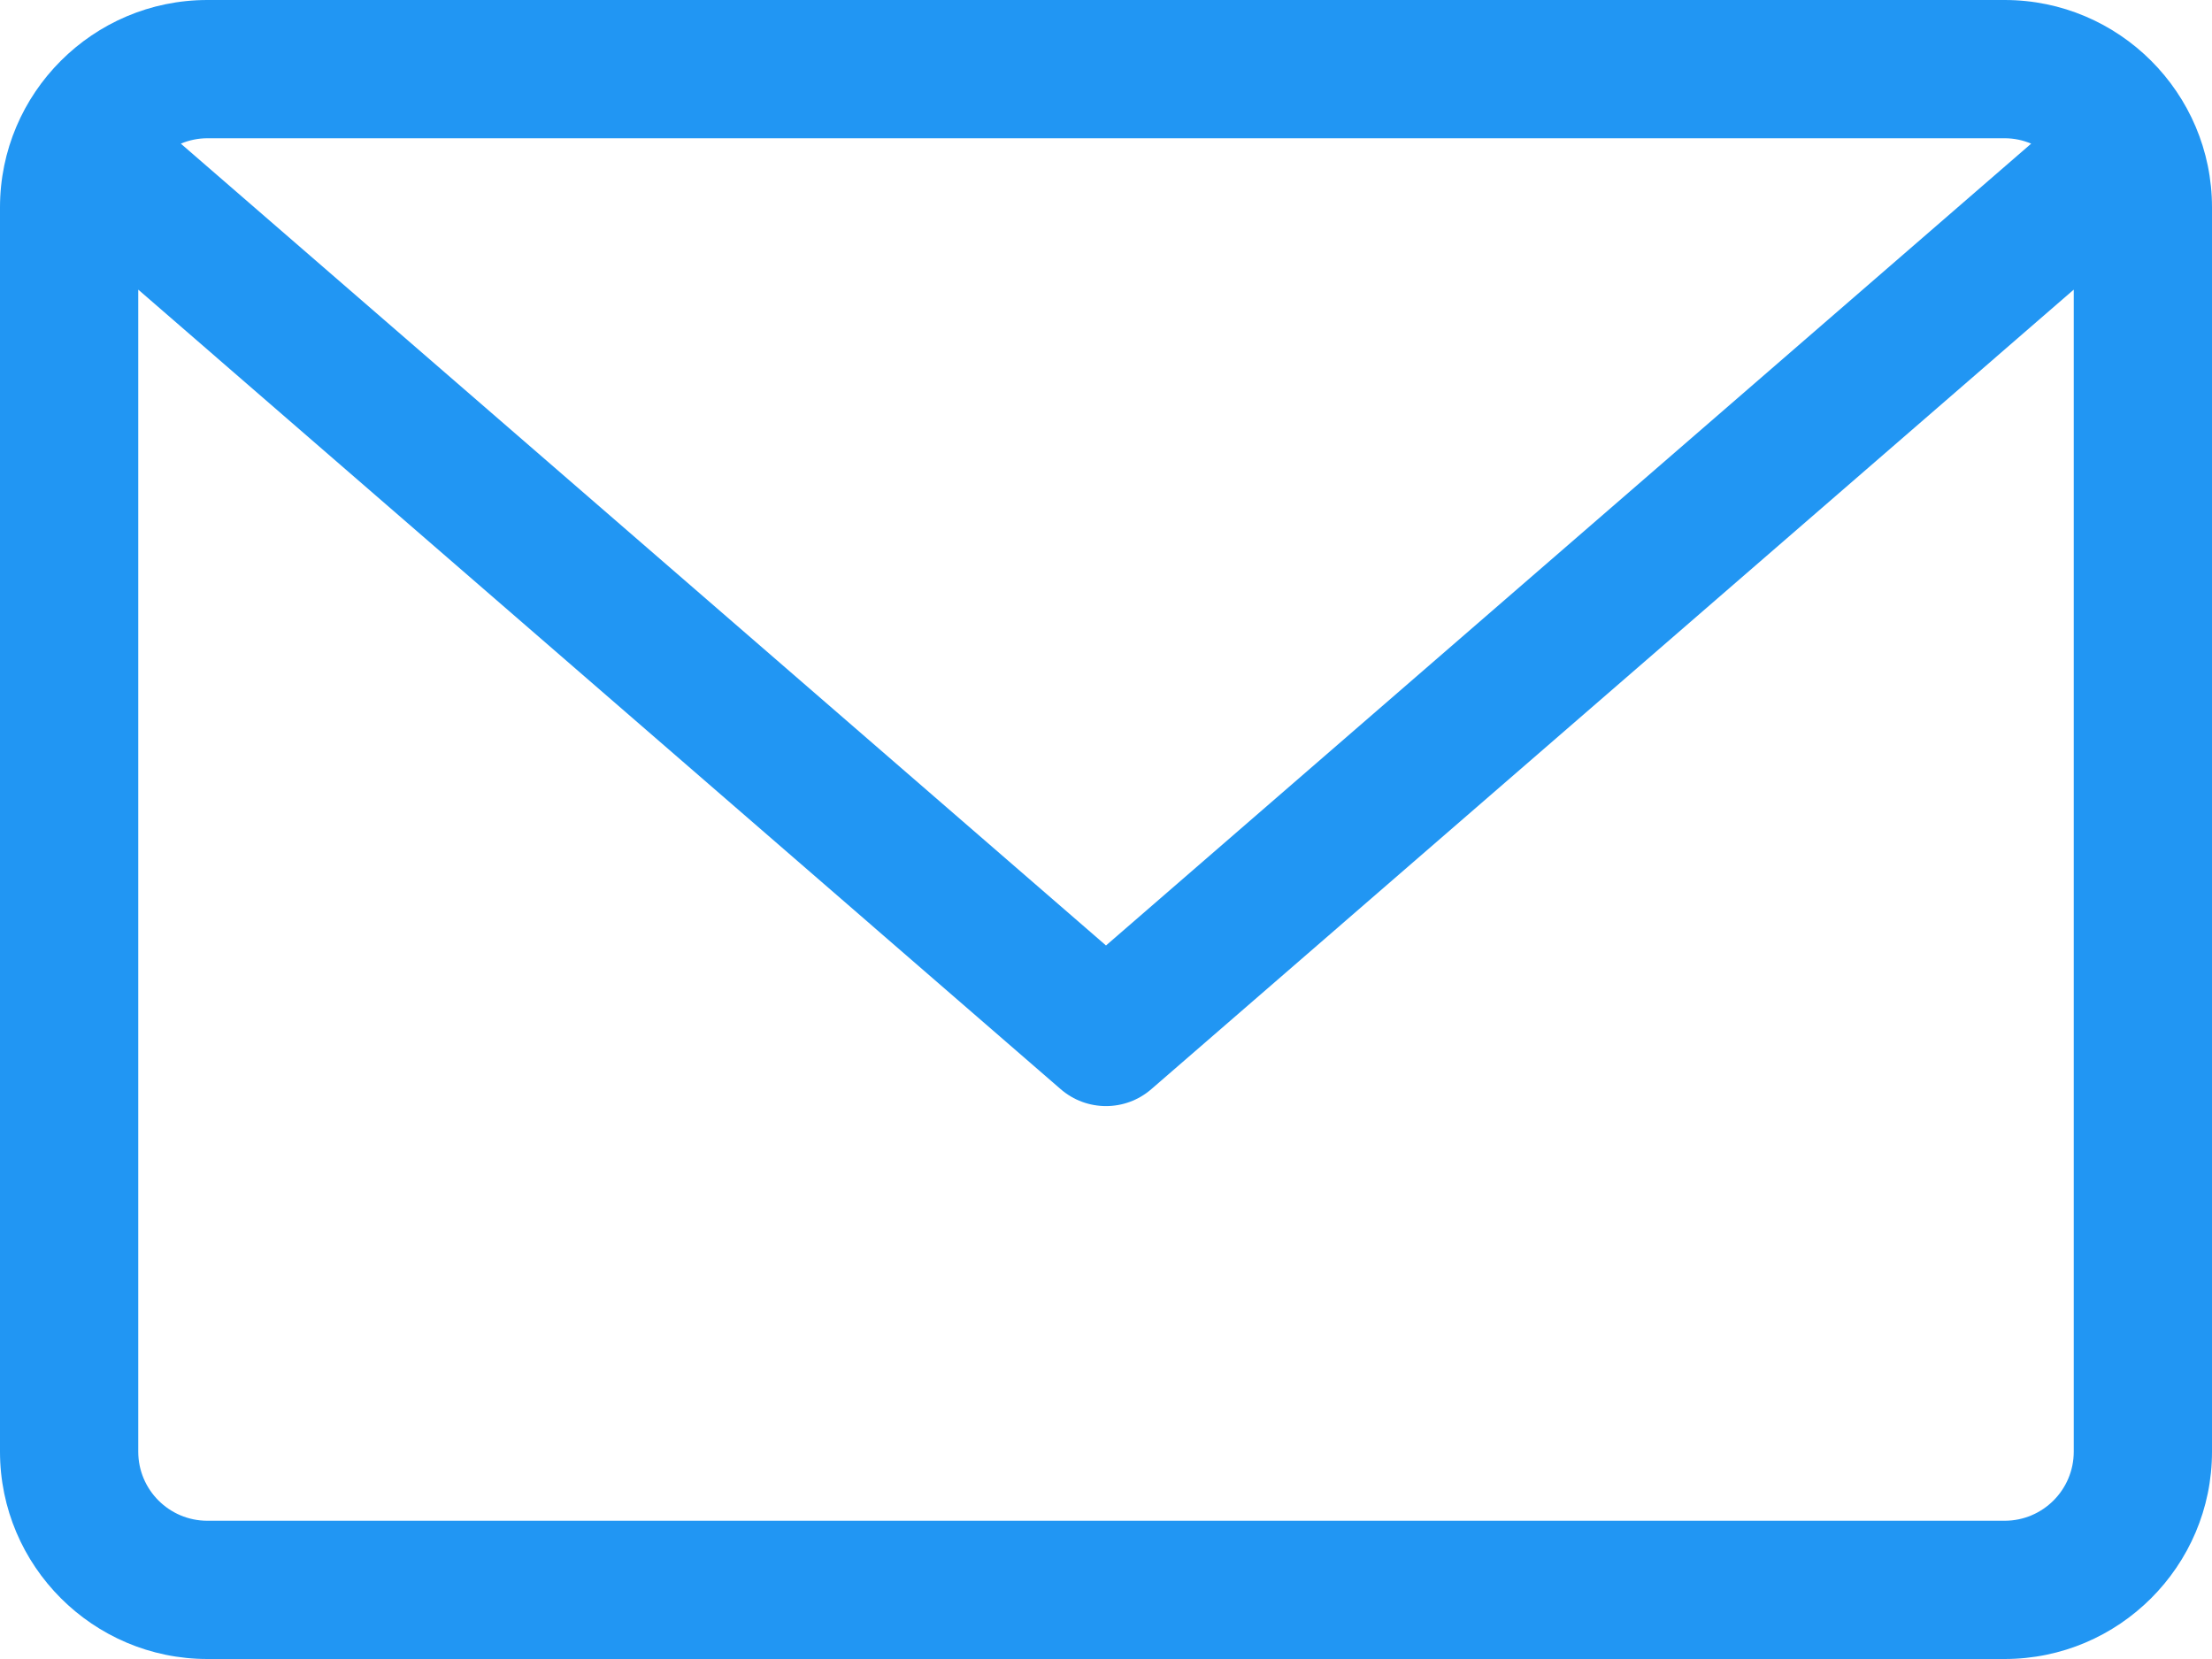
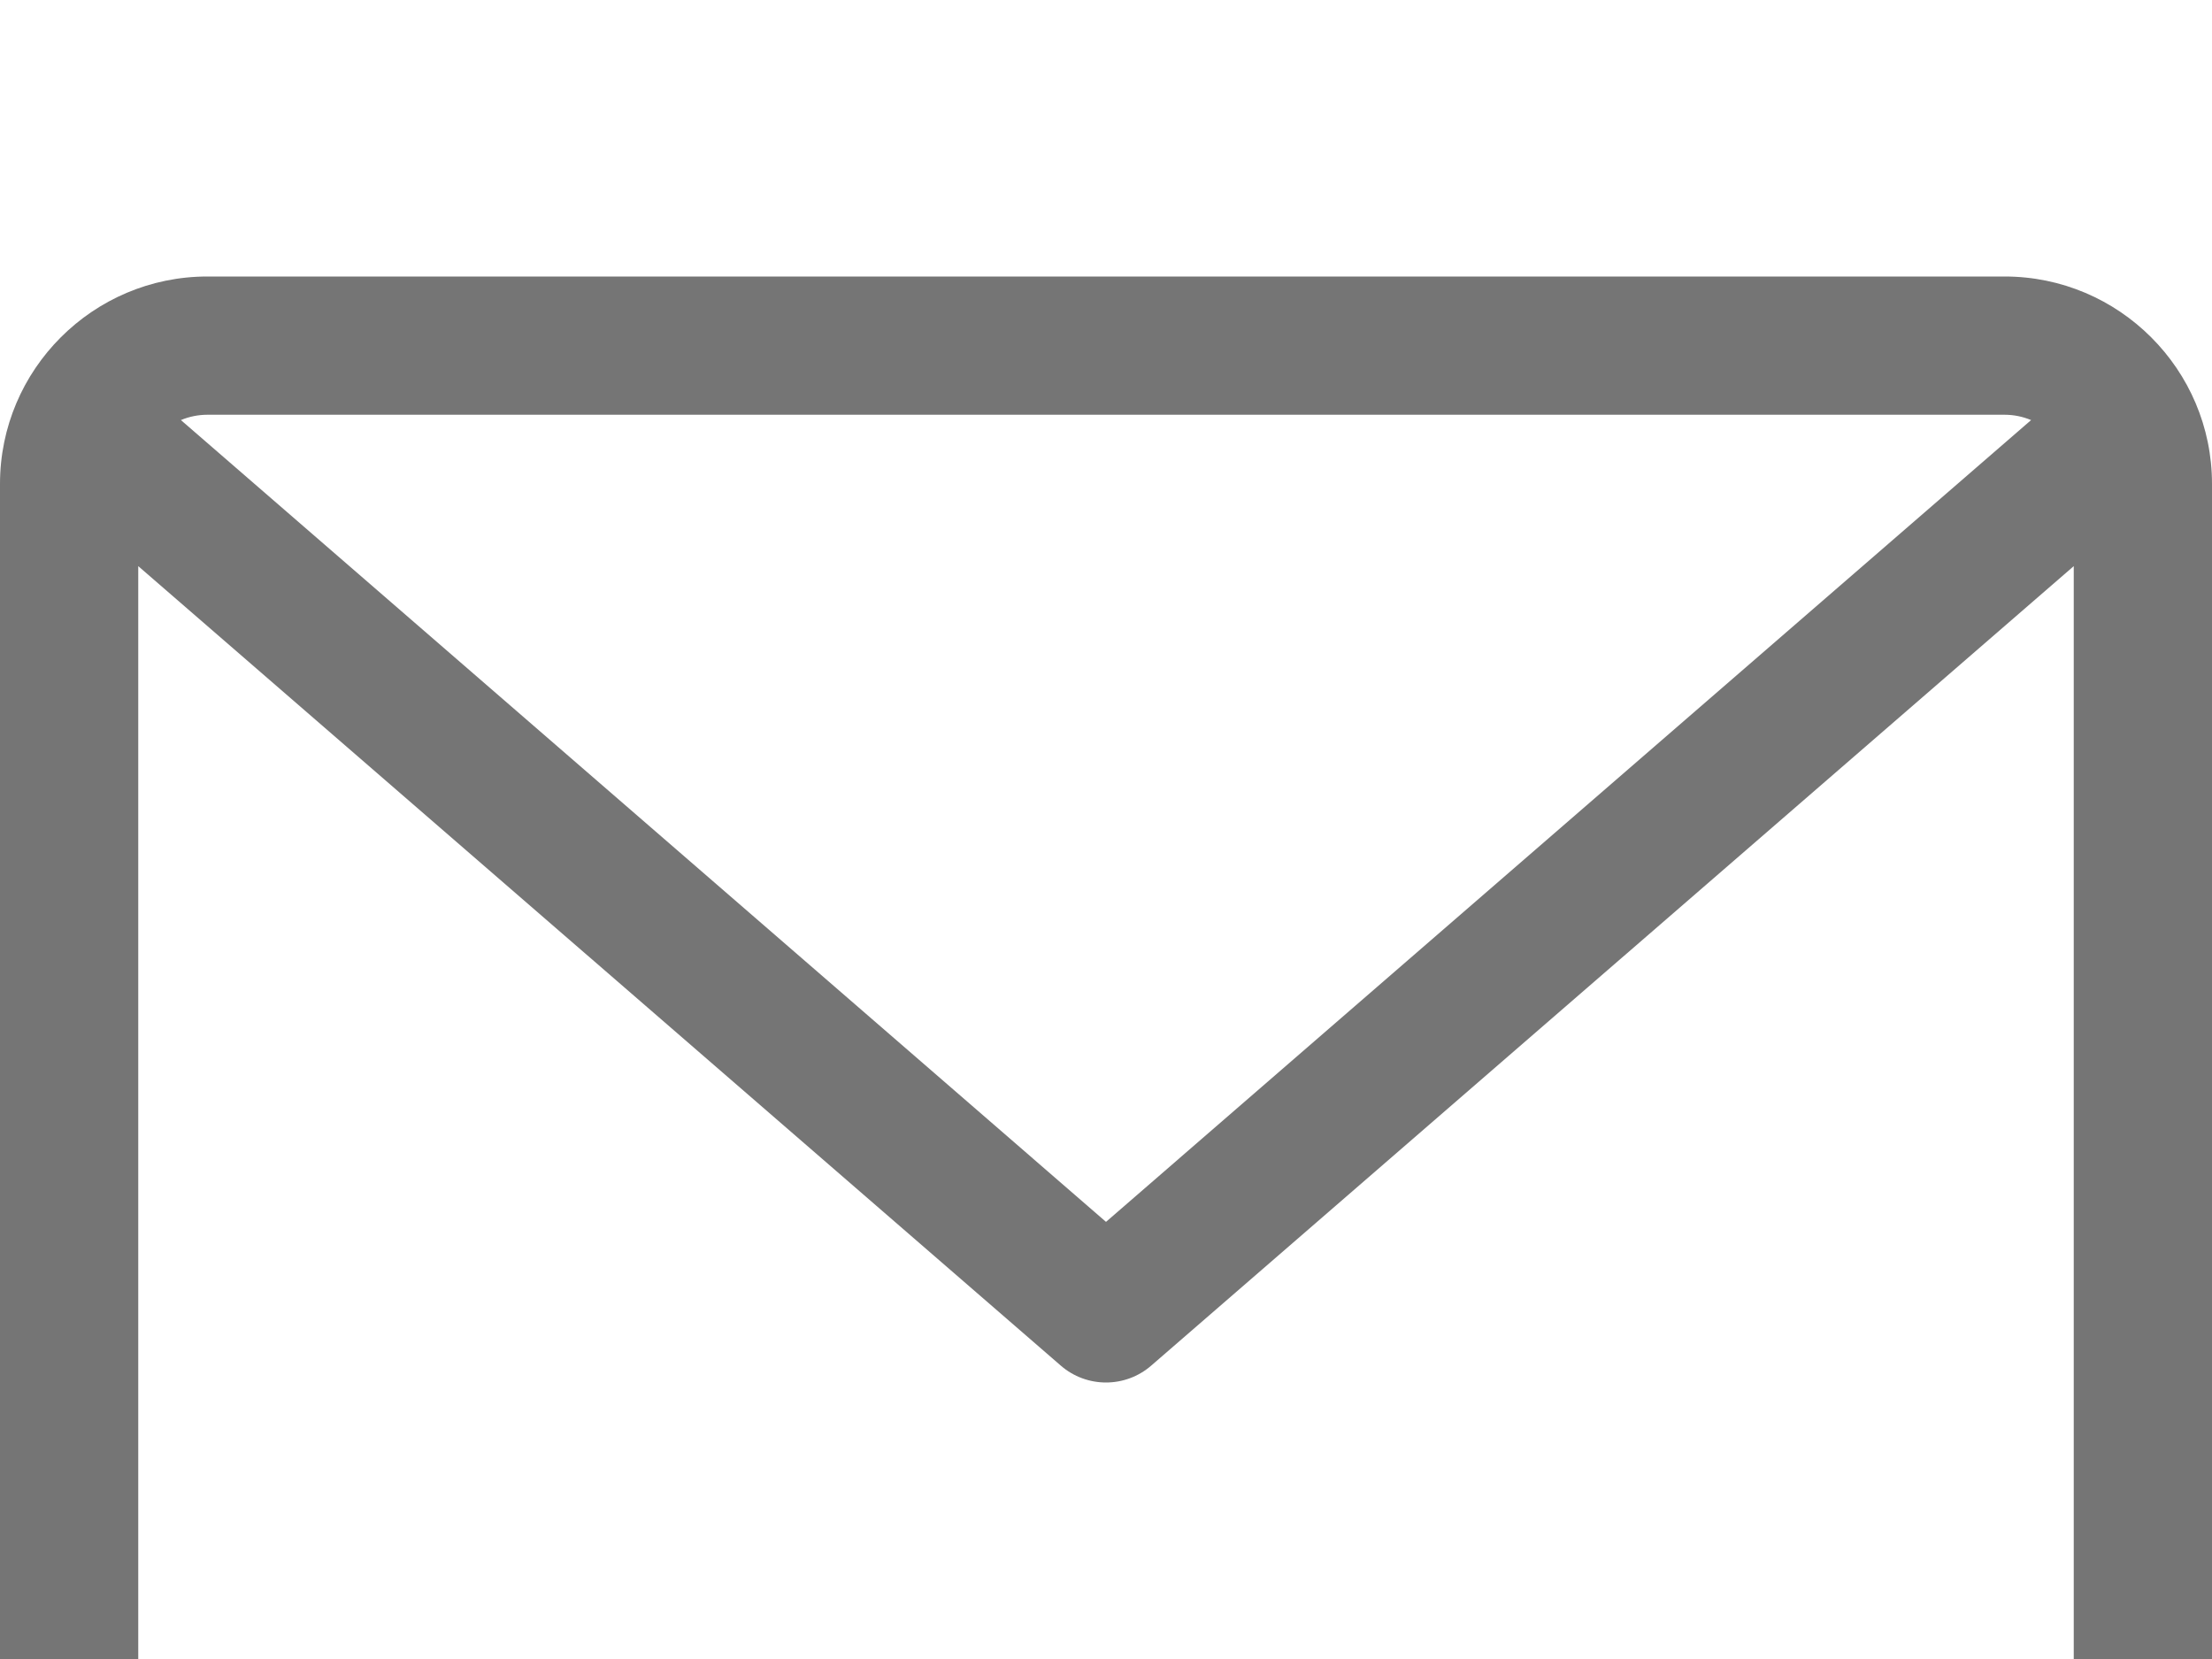
- <svg xmlns="http://www.w3.org/2000/svg" width="16" height="12" fill="none">
-   <path d="M14.5 0h-13C.673 0 0 .673 0 1.5v9c0 .827.673 1.5 1.5 1.5h13c.827 0 1.5-.673 1.5-1.5v-9c0-.827-.673-1.5-1.5-1.5Zm0 1c.068 0 .133.014.192.039L8 6.839l-6.692-5.8A.498.498 0 0 1 1.5 1h13Zm0 10h-13a.5.5 0 0 1-.5-.5V2.095l6.672 5.783a.5.5 0 0 0 .656 0L15 2.095V10.5a.5.5 0 0 1-.5.5Z" fill="#2196F3" />
+ <svg xmlns="http://www.w3.org/2000/svg">
+   <path fill="#757575" d="M29 4H3C1.346 4 0 5.346 0 7v18c0 1.654 1.346 3 3 3h26c1.654 0 3-1.346 3-3V7c0-1.654-1.346-3-3-3zm0 2c.136 0 .265.028.383.077L16 17.676 2.617 6.077A.996.996 0 0 1 3 6h26zm0 20H3a1 1 0 0 1-1-1V8.19l13.345 11.565a.998.998 0 0 0 1.31 0L30 8.19V25a1 1 0 0 1-1 1z" />
</svg>
